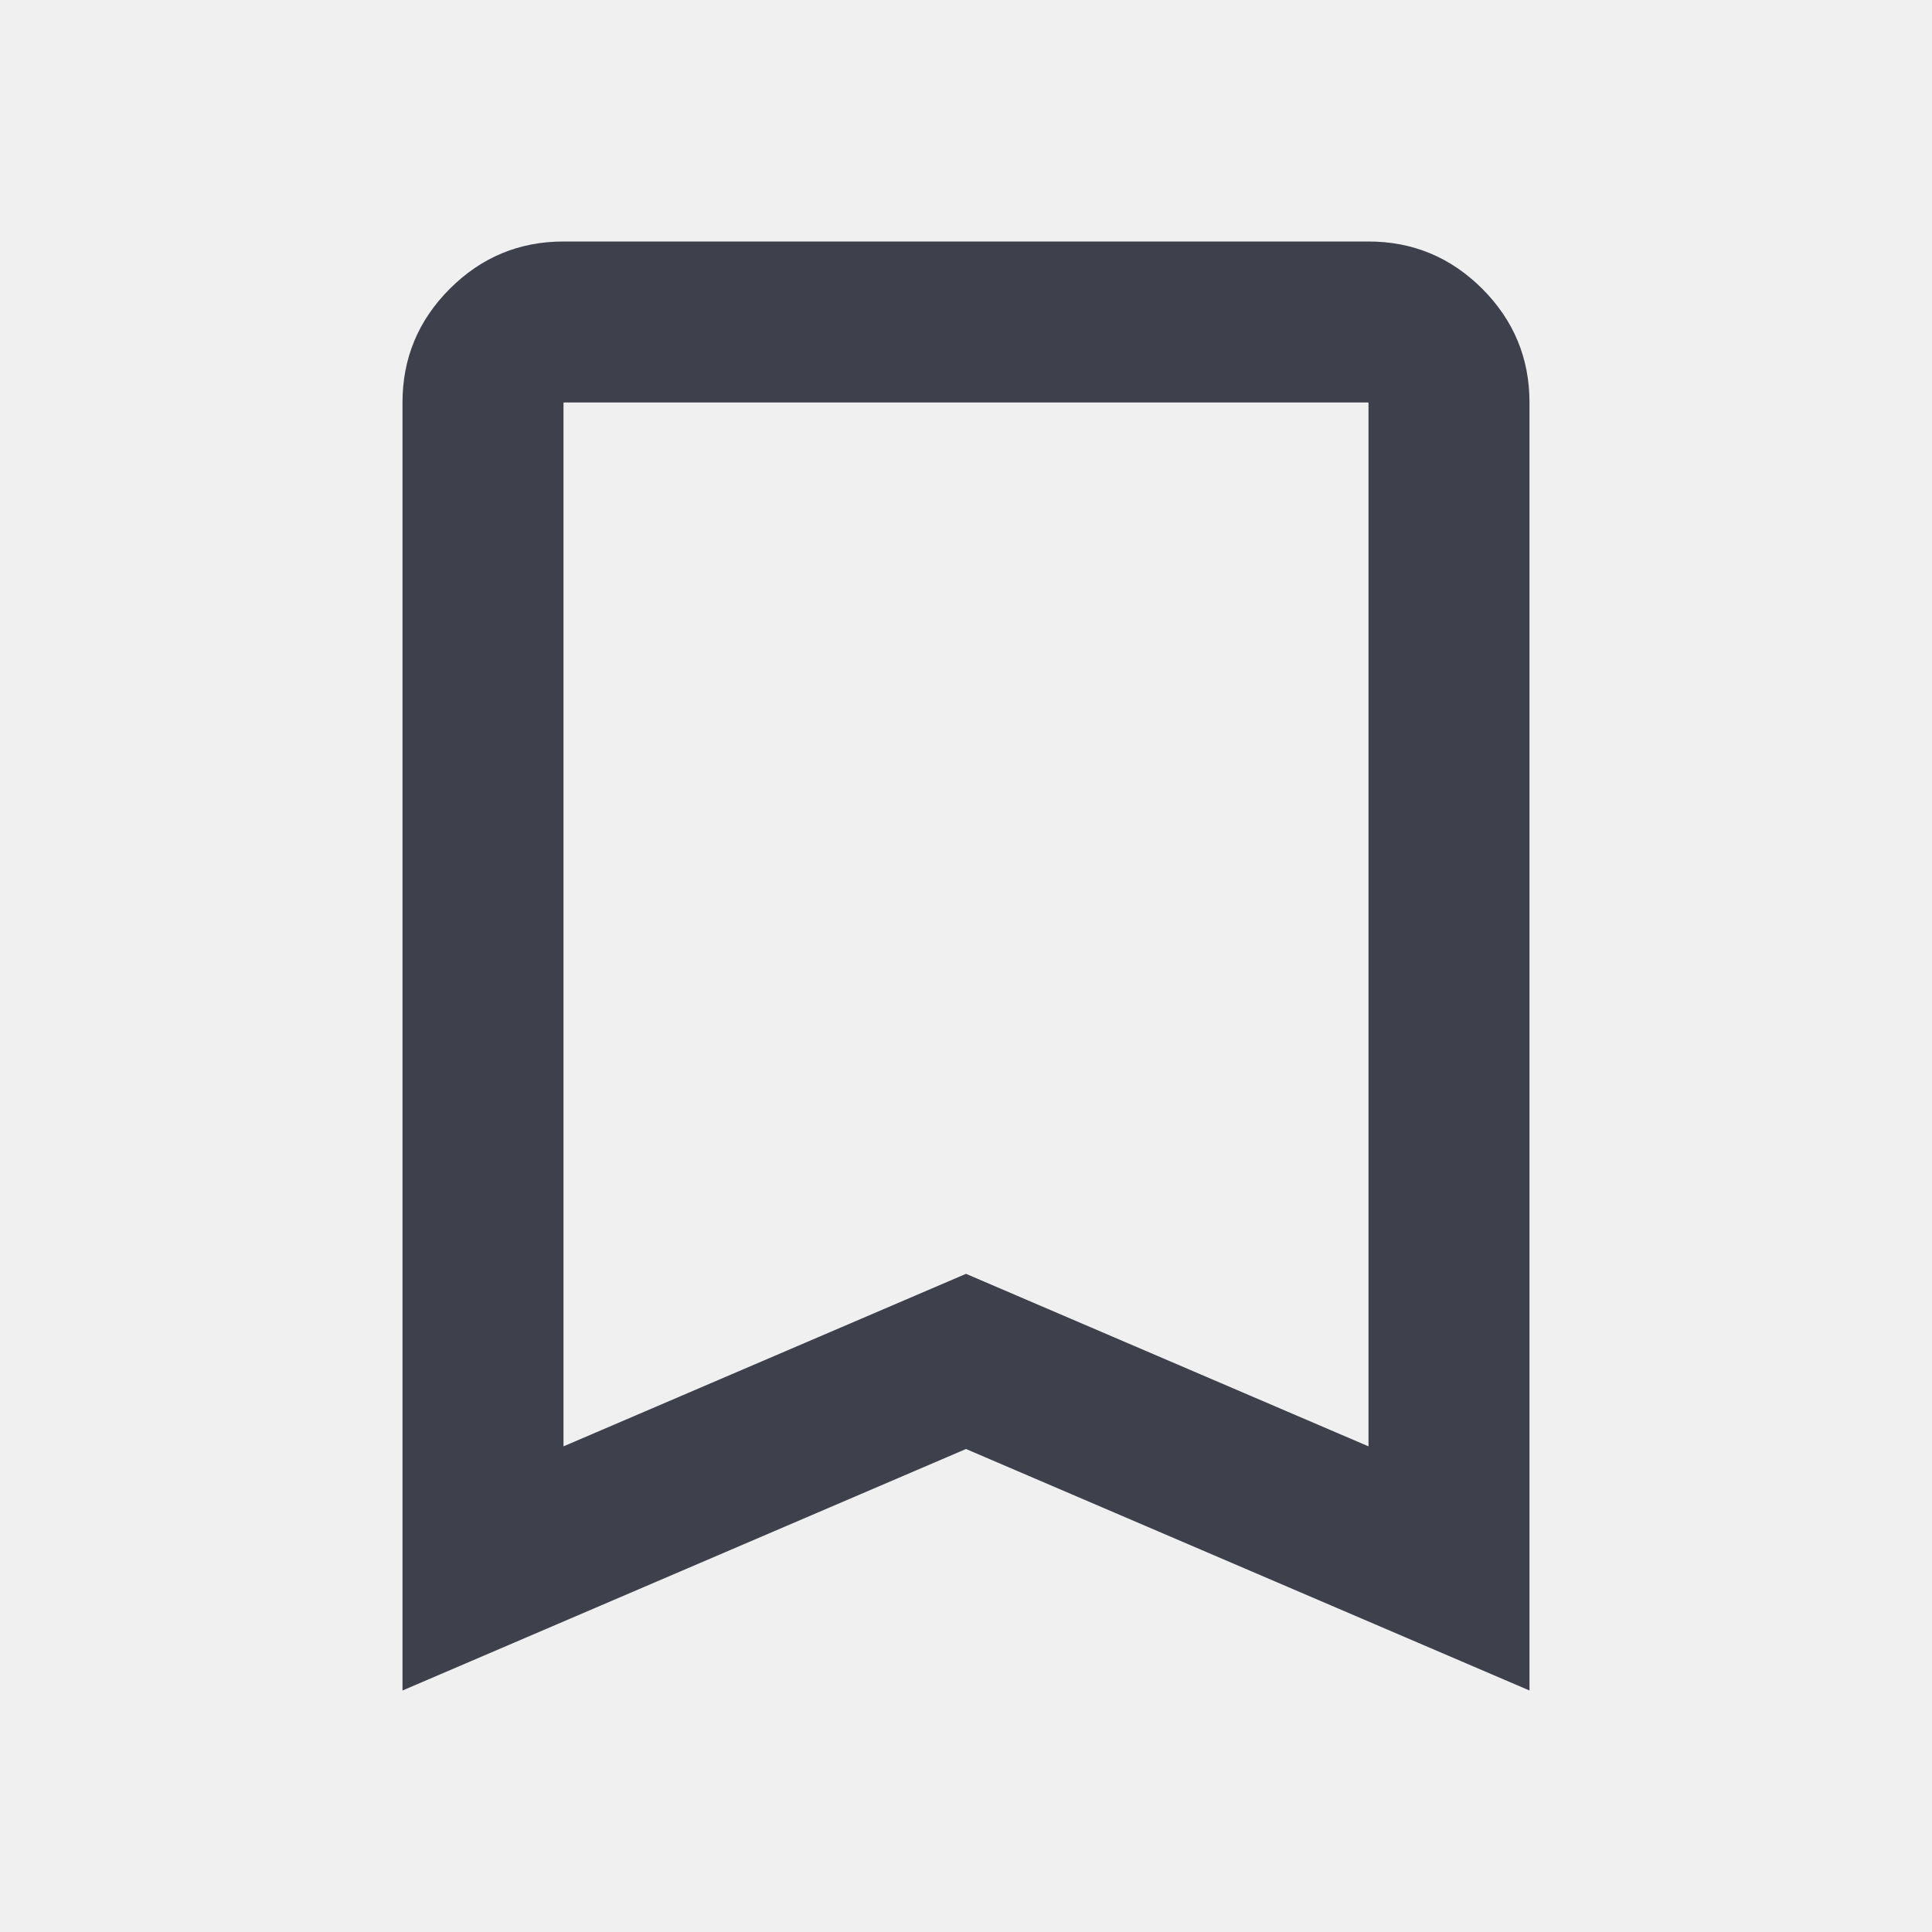
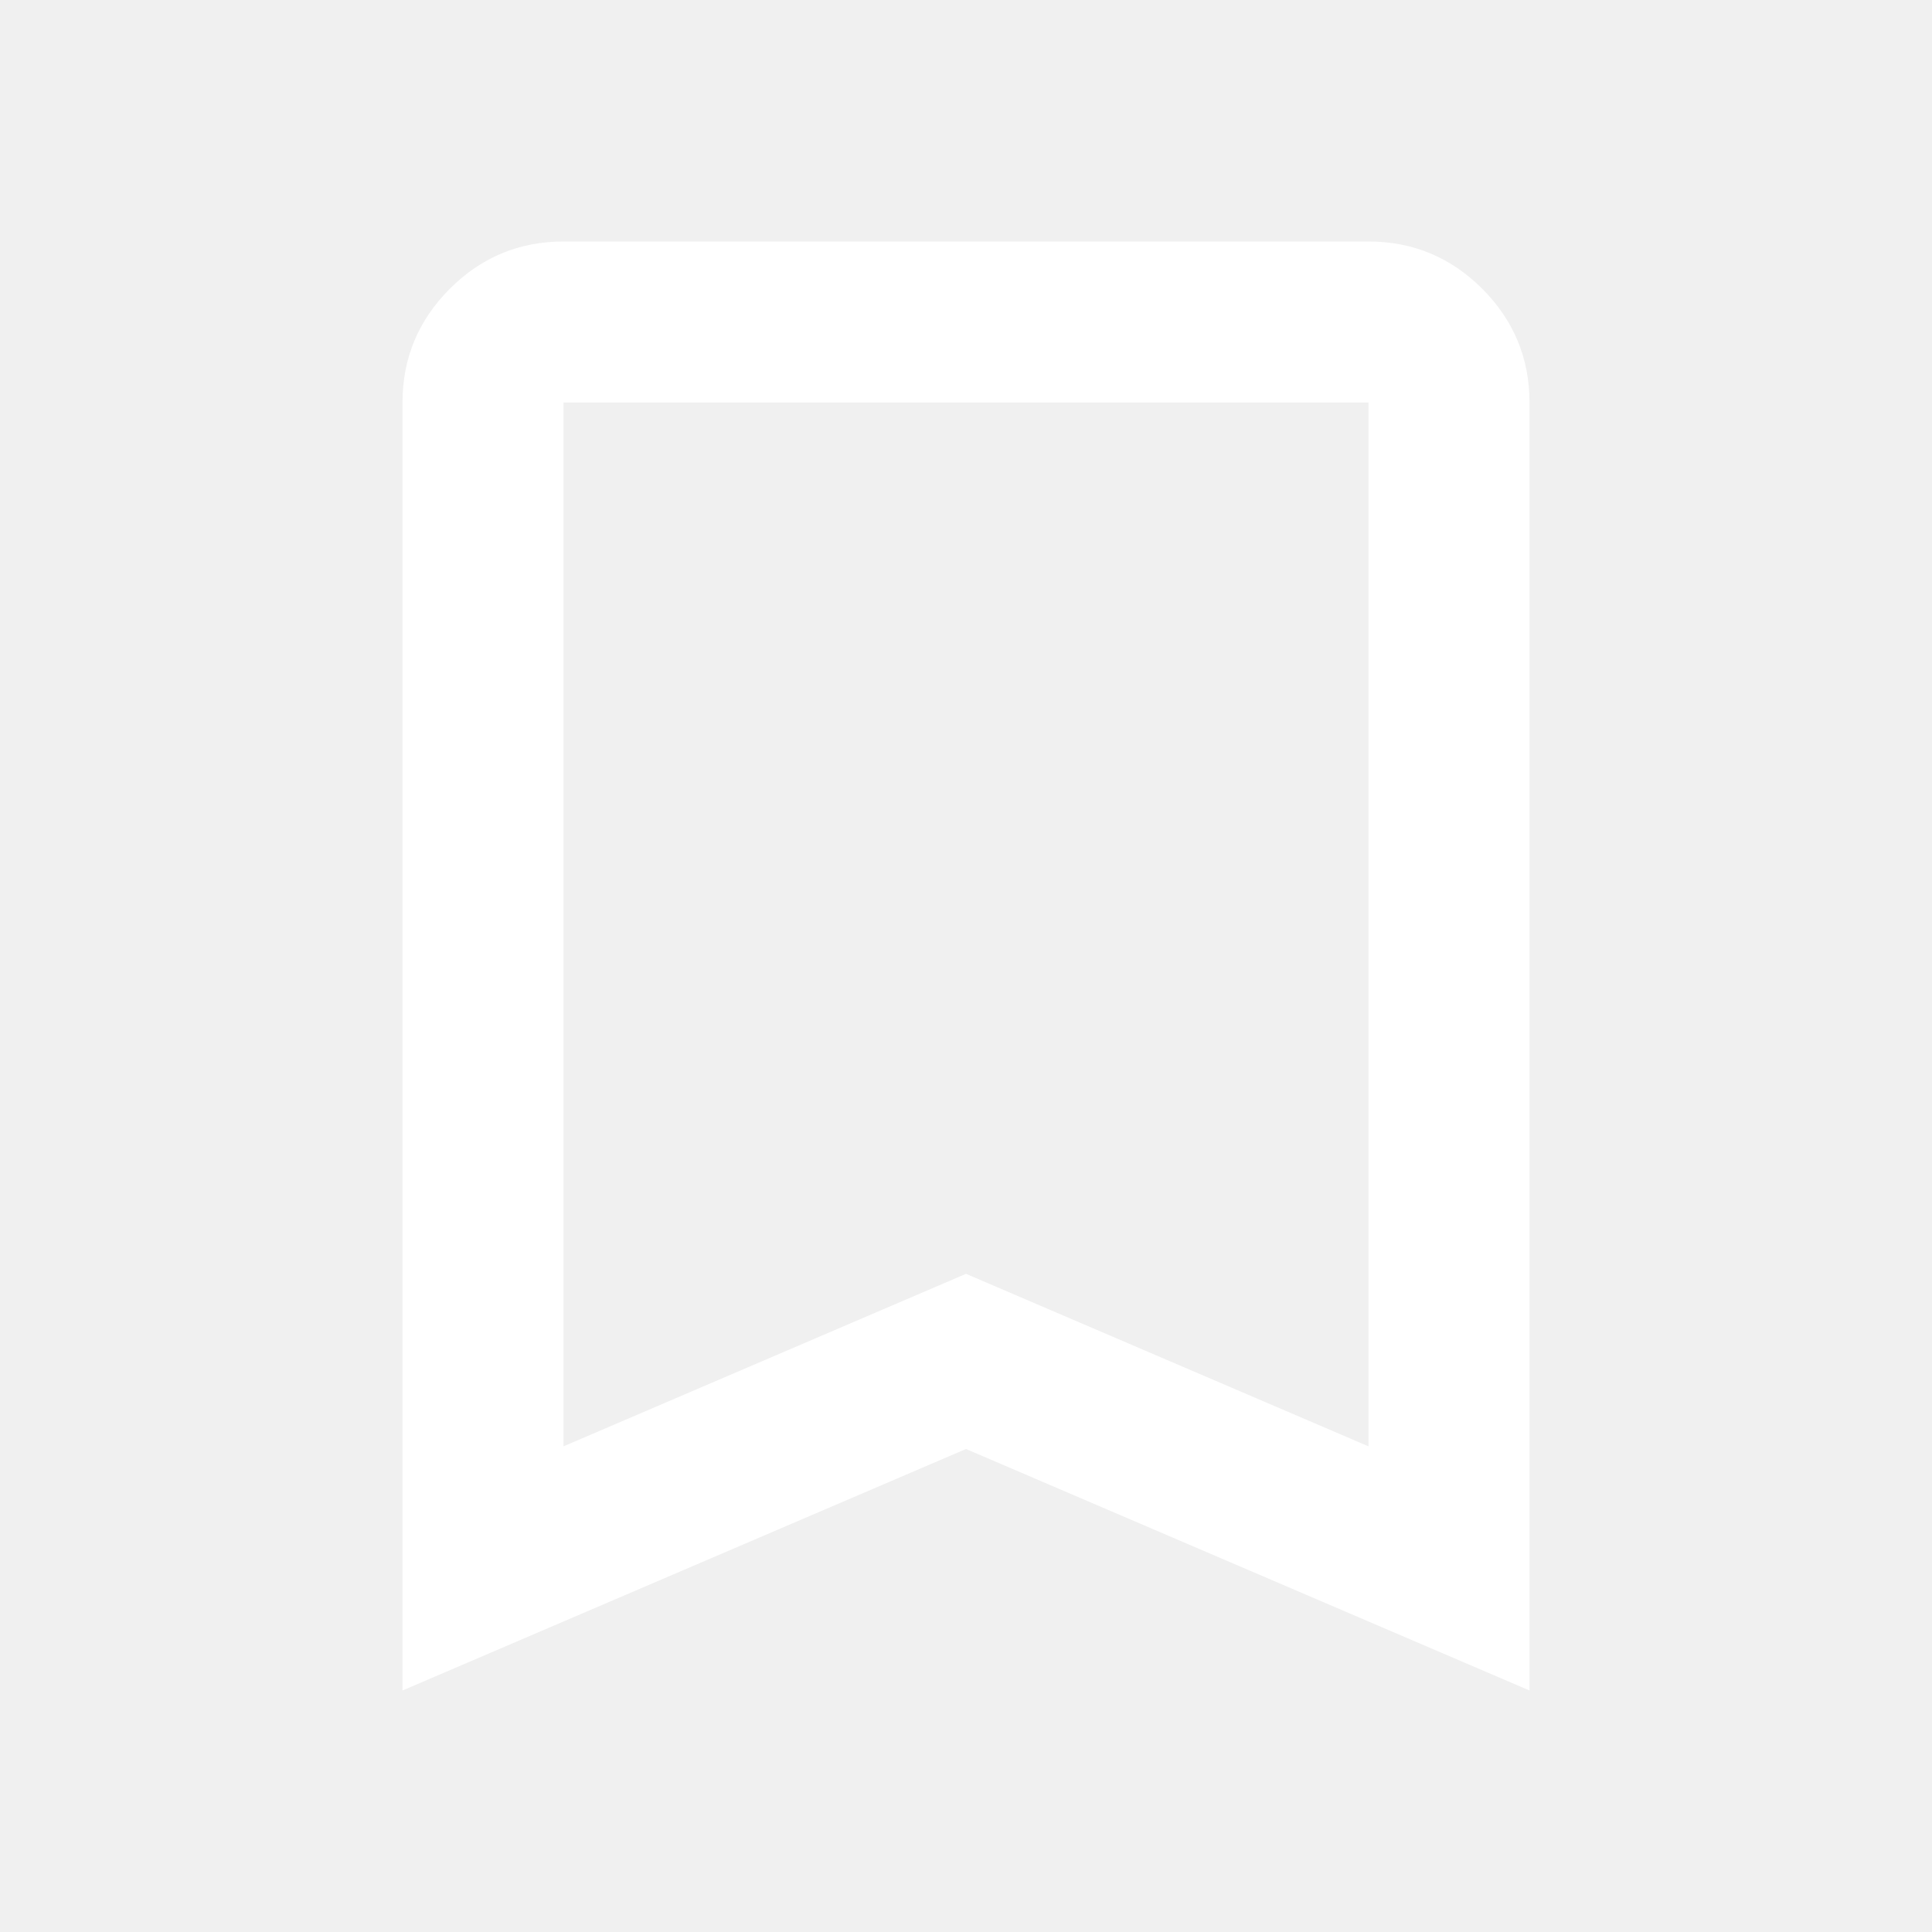
<svg xmlns="http://www.w3.org/2000/svg" width="24" height="24" viewBox="0 0 24 24" fill="none">
-   <mask id="mask0_513_668" style="mask-type:alpha" maskUnits="userSpaceOnUse" x="0" y="0" width="24" height="24">
+   <mask id="mask0_787_1255" style="mask-type:alpha" maskUnits="userSpaceOnUse" x="0" y="0" width="24" height="24">
    <rect width="24" height="24" fill="#D9D9D9" />
  </mask>
-   <g mask="url(#mask0_513_668)">
-     <path fill-rule="evenodd" clip-rule="evenodd" d="M12 18L19 21V5C19 4.45 18.804 3.979 18.413 3.587C18.021 3.196 17.55 3 17 3H7C6.45 3 5.979 3.196 5.588 3.587C5.196 3.979 5 4.45 5 5V21L12 18ZM7 17.967L12 15.824L17 17.967V5.003L16.998 5.002L16.997 5H7.003L7.002 5.002L7 5.003V17.967Z" fill="#3E404C" />
+   <g mask="url(#mask0_787_1255)">
+     <path fill-rule="evenodd" clip-rule="evenodd" d="M12 18L19 21V5C19 4.45 18.804 3.979 18.413 3.587C18.021 3.196 17.55 3 17 3H7C6.45 3 5.979 3.196 5.588 3.587C5.196 3.979 5 4.45 5 5V21L12 18ZM7 17.967L12 15.824L17 17.967V5.003L16.998 5.002L16.997 5H7.003L7.002 5.002L7 5.003V17.967Z" fill="white" />
  </g>
</svg>
